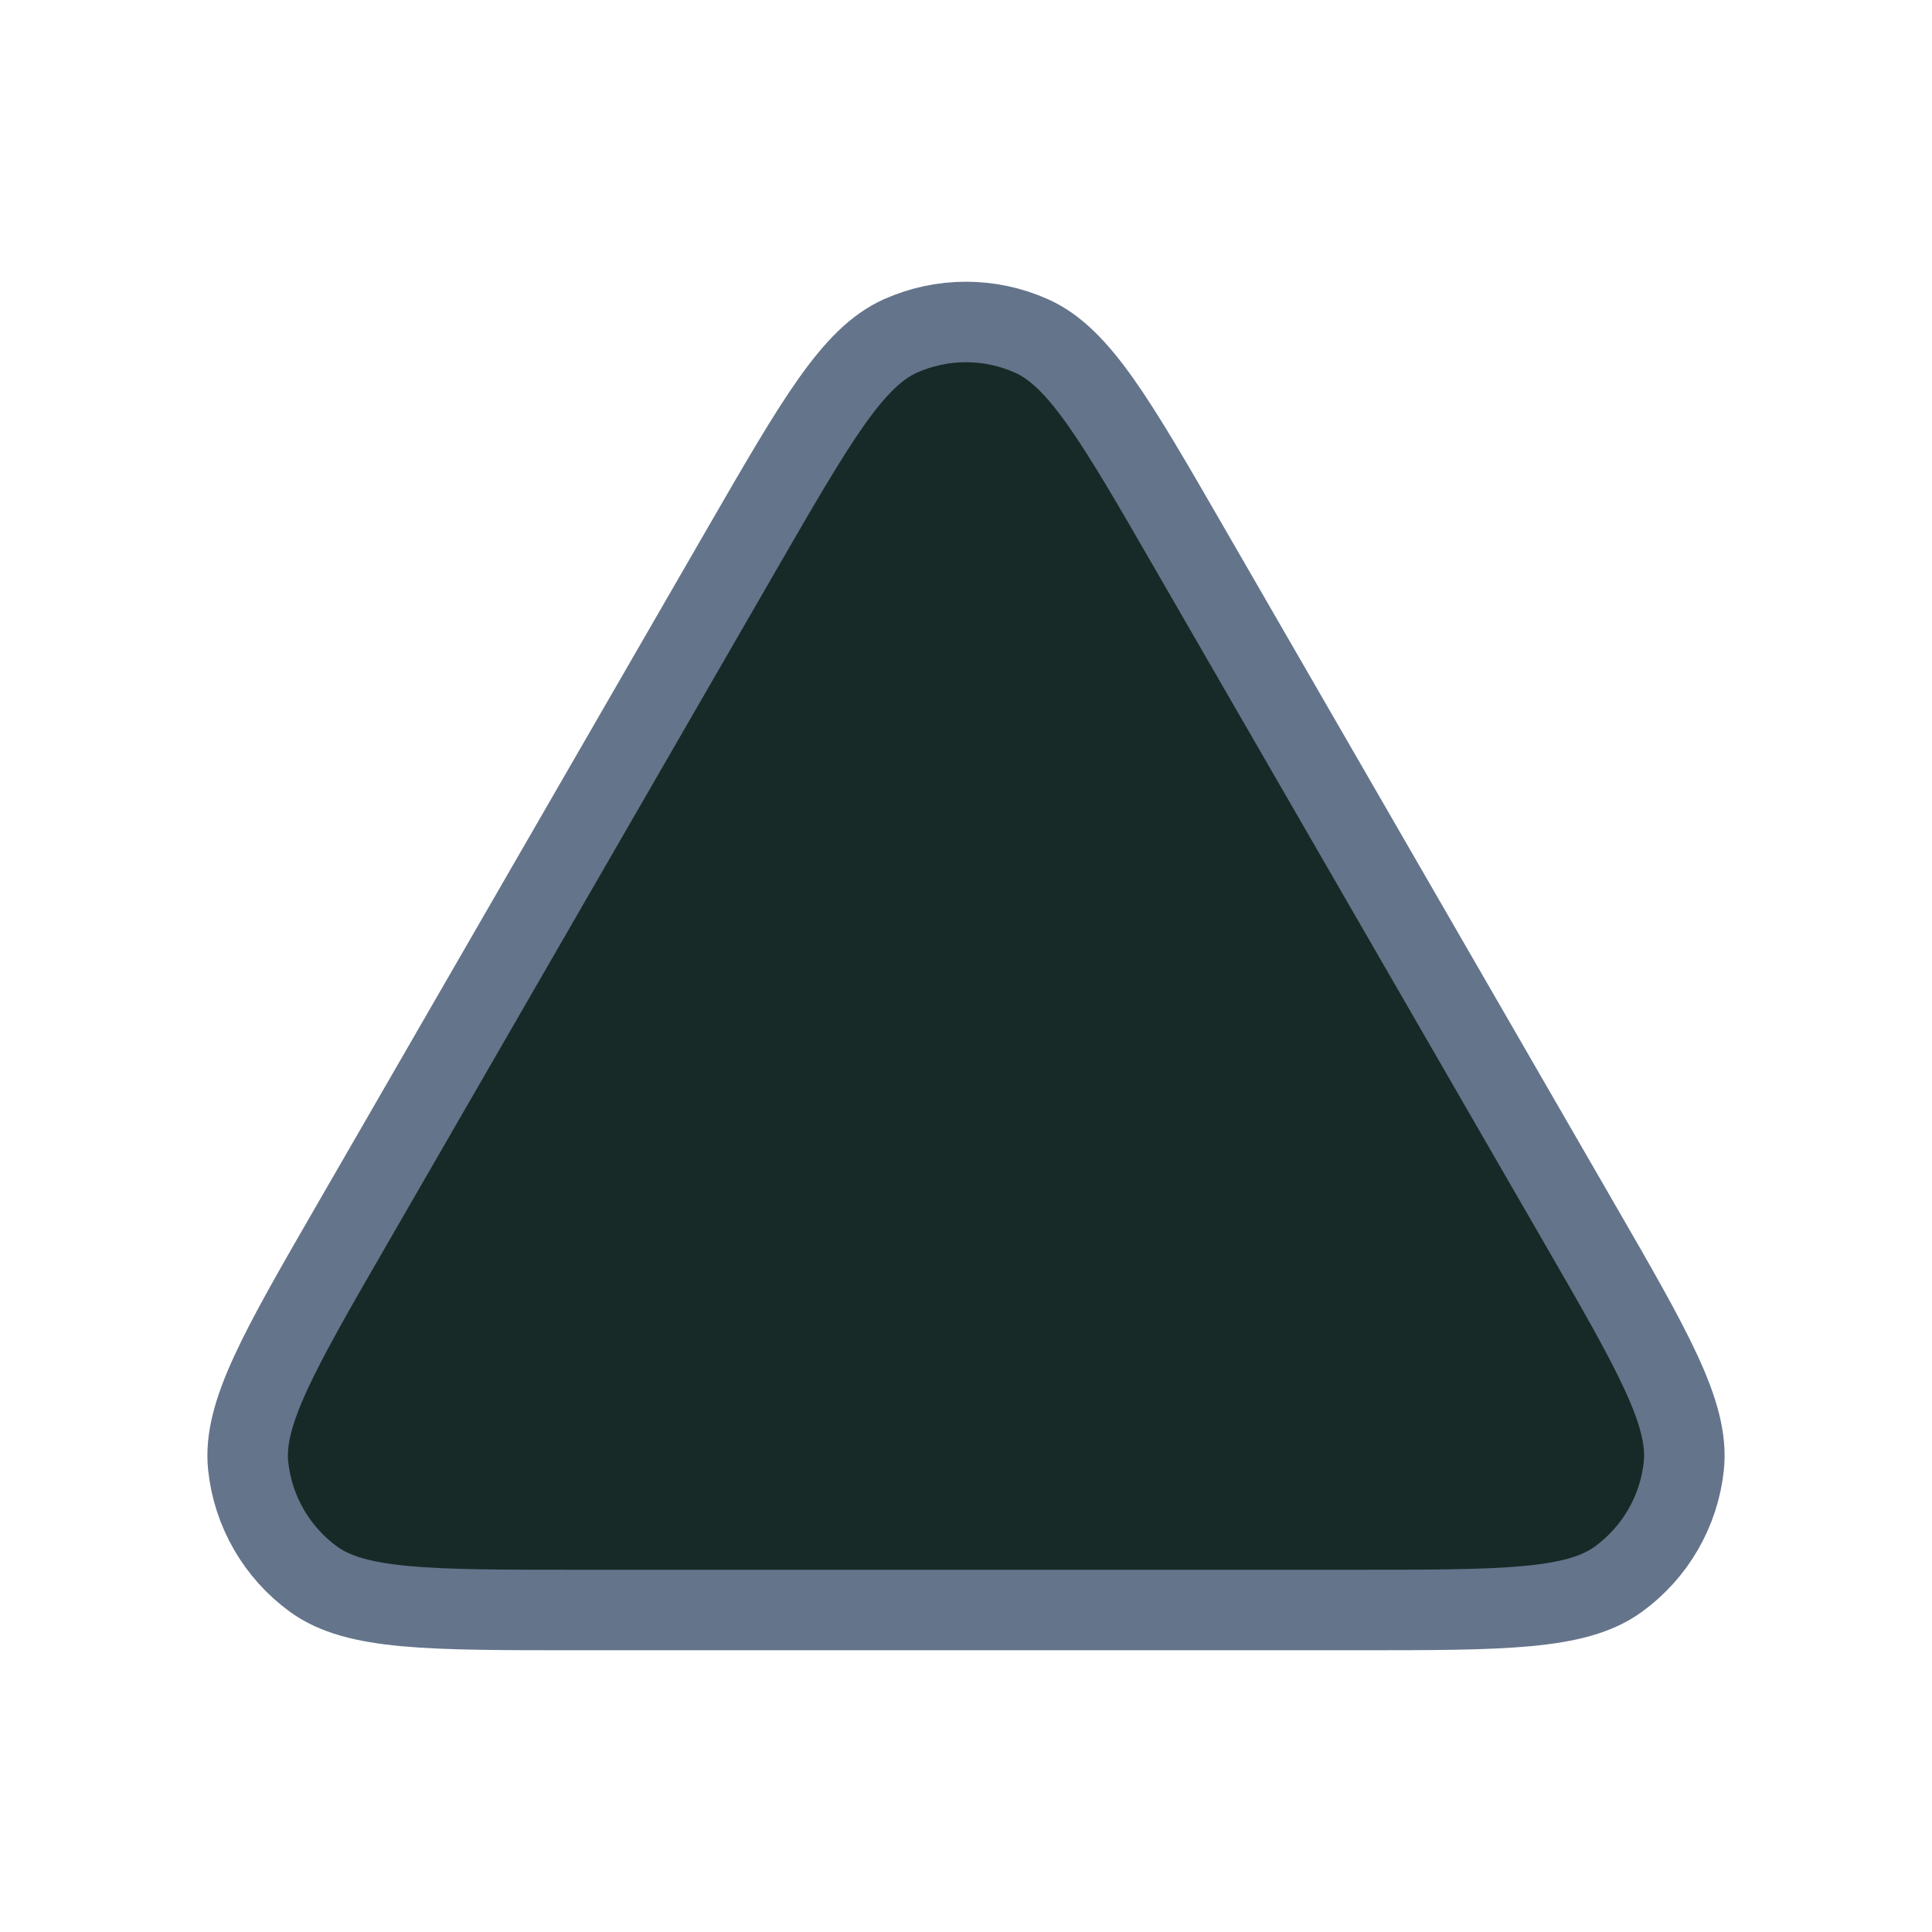
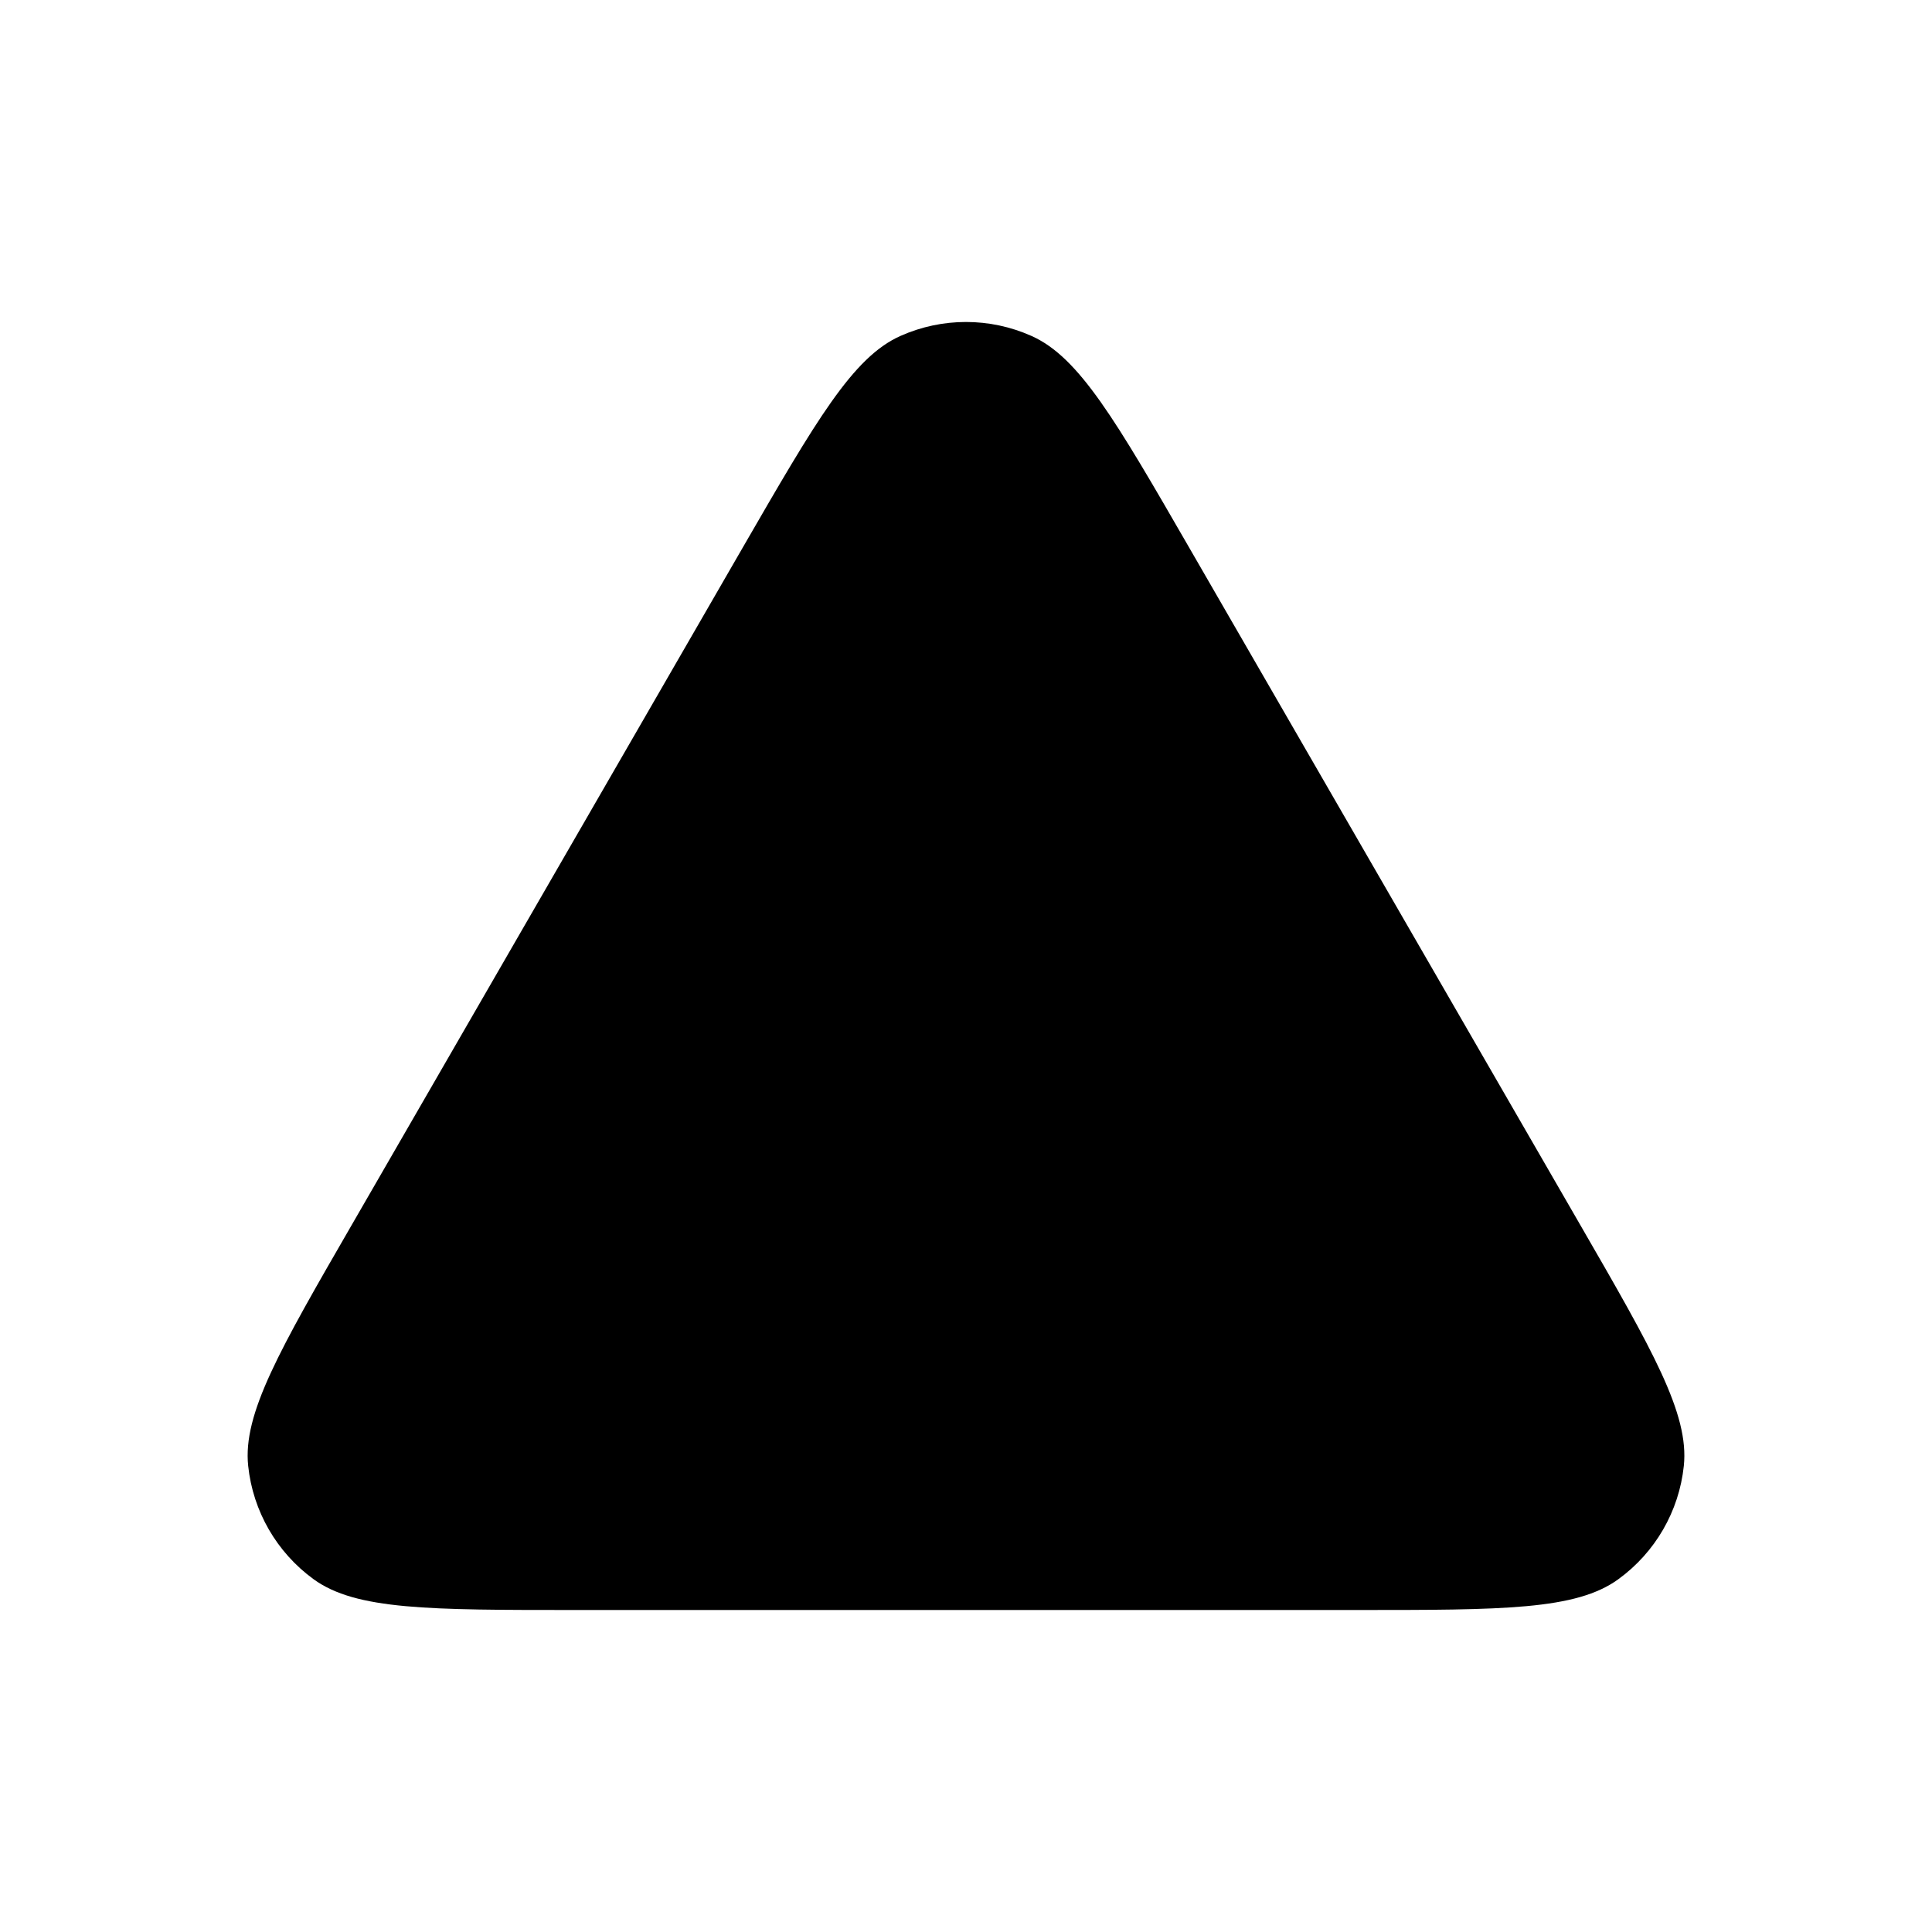
- <svg xmlns="http://www.w3.org/2000/svg" width="800px" height="800px" viewBox="0 0 24 24" fill="rgb(24, 42, 39)">
+ <svg xmlns="http://www.w3.org/2000/svg" width="800px" height="800px" viewBox="0 0 24 24">
  <g id="Shape / Triangle">
-     <path id="Vector" d="M4.379 15.2C3.469 16.775 3.015 17.563 3.083 18.21C3.142 18.773 3.438 19.285 3.896 19.618C4.422 20 5.331 20 7.149 20H16.852C18.669 20 19.578 20 20.103 19.618C20.562 19.285 20.858 18.773 20.917 18.21C20.985 17.563 20.531 16.775 19.621 15.2L14.771 6.8C13.862 5.225 13.407 4.437 12.813 4.173C12.296 3.942 11.704 3.942 11.186 4.173C10.593 4.437 10.138 5.225 9.229 6.798L4.379 15.2Z" stroke="rgb(100, 116, 139)" stroke-width="1" stroke-linecap="round" stroke-linejoin="round" />
+     <path id="Vector" d="M4.379 15.2C3.469 16.775 3.015 17.563 3.083 18.21C3.142 18.773 3.438 19.285 3.896 19.618C4.422 20 5.331 20 7.149 20H16.852C18.669 20 19.578 20 20.103 19.618C20.562 19.285 20.858 18.773 20.917 18.21C20.985 17.563 20.531 16.775 19.621 15.2L14.771 6.8C13.862 5.225 13.407 4.437 12.813 4.173C12.296 3.942 11.704 3.942 11.186 4.173C10.593 4.437 10.138 5.225 9.229 6.798L4.379 15.2Z" stroke-width="1" stroke-linecap="round" stroke-linejoin="round" />
  </g>
</svg>
